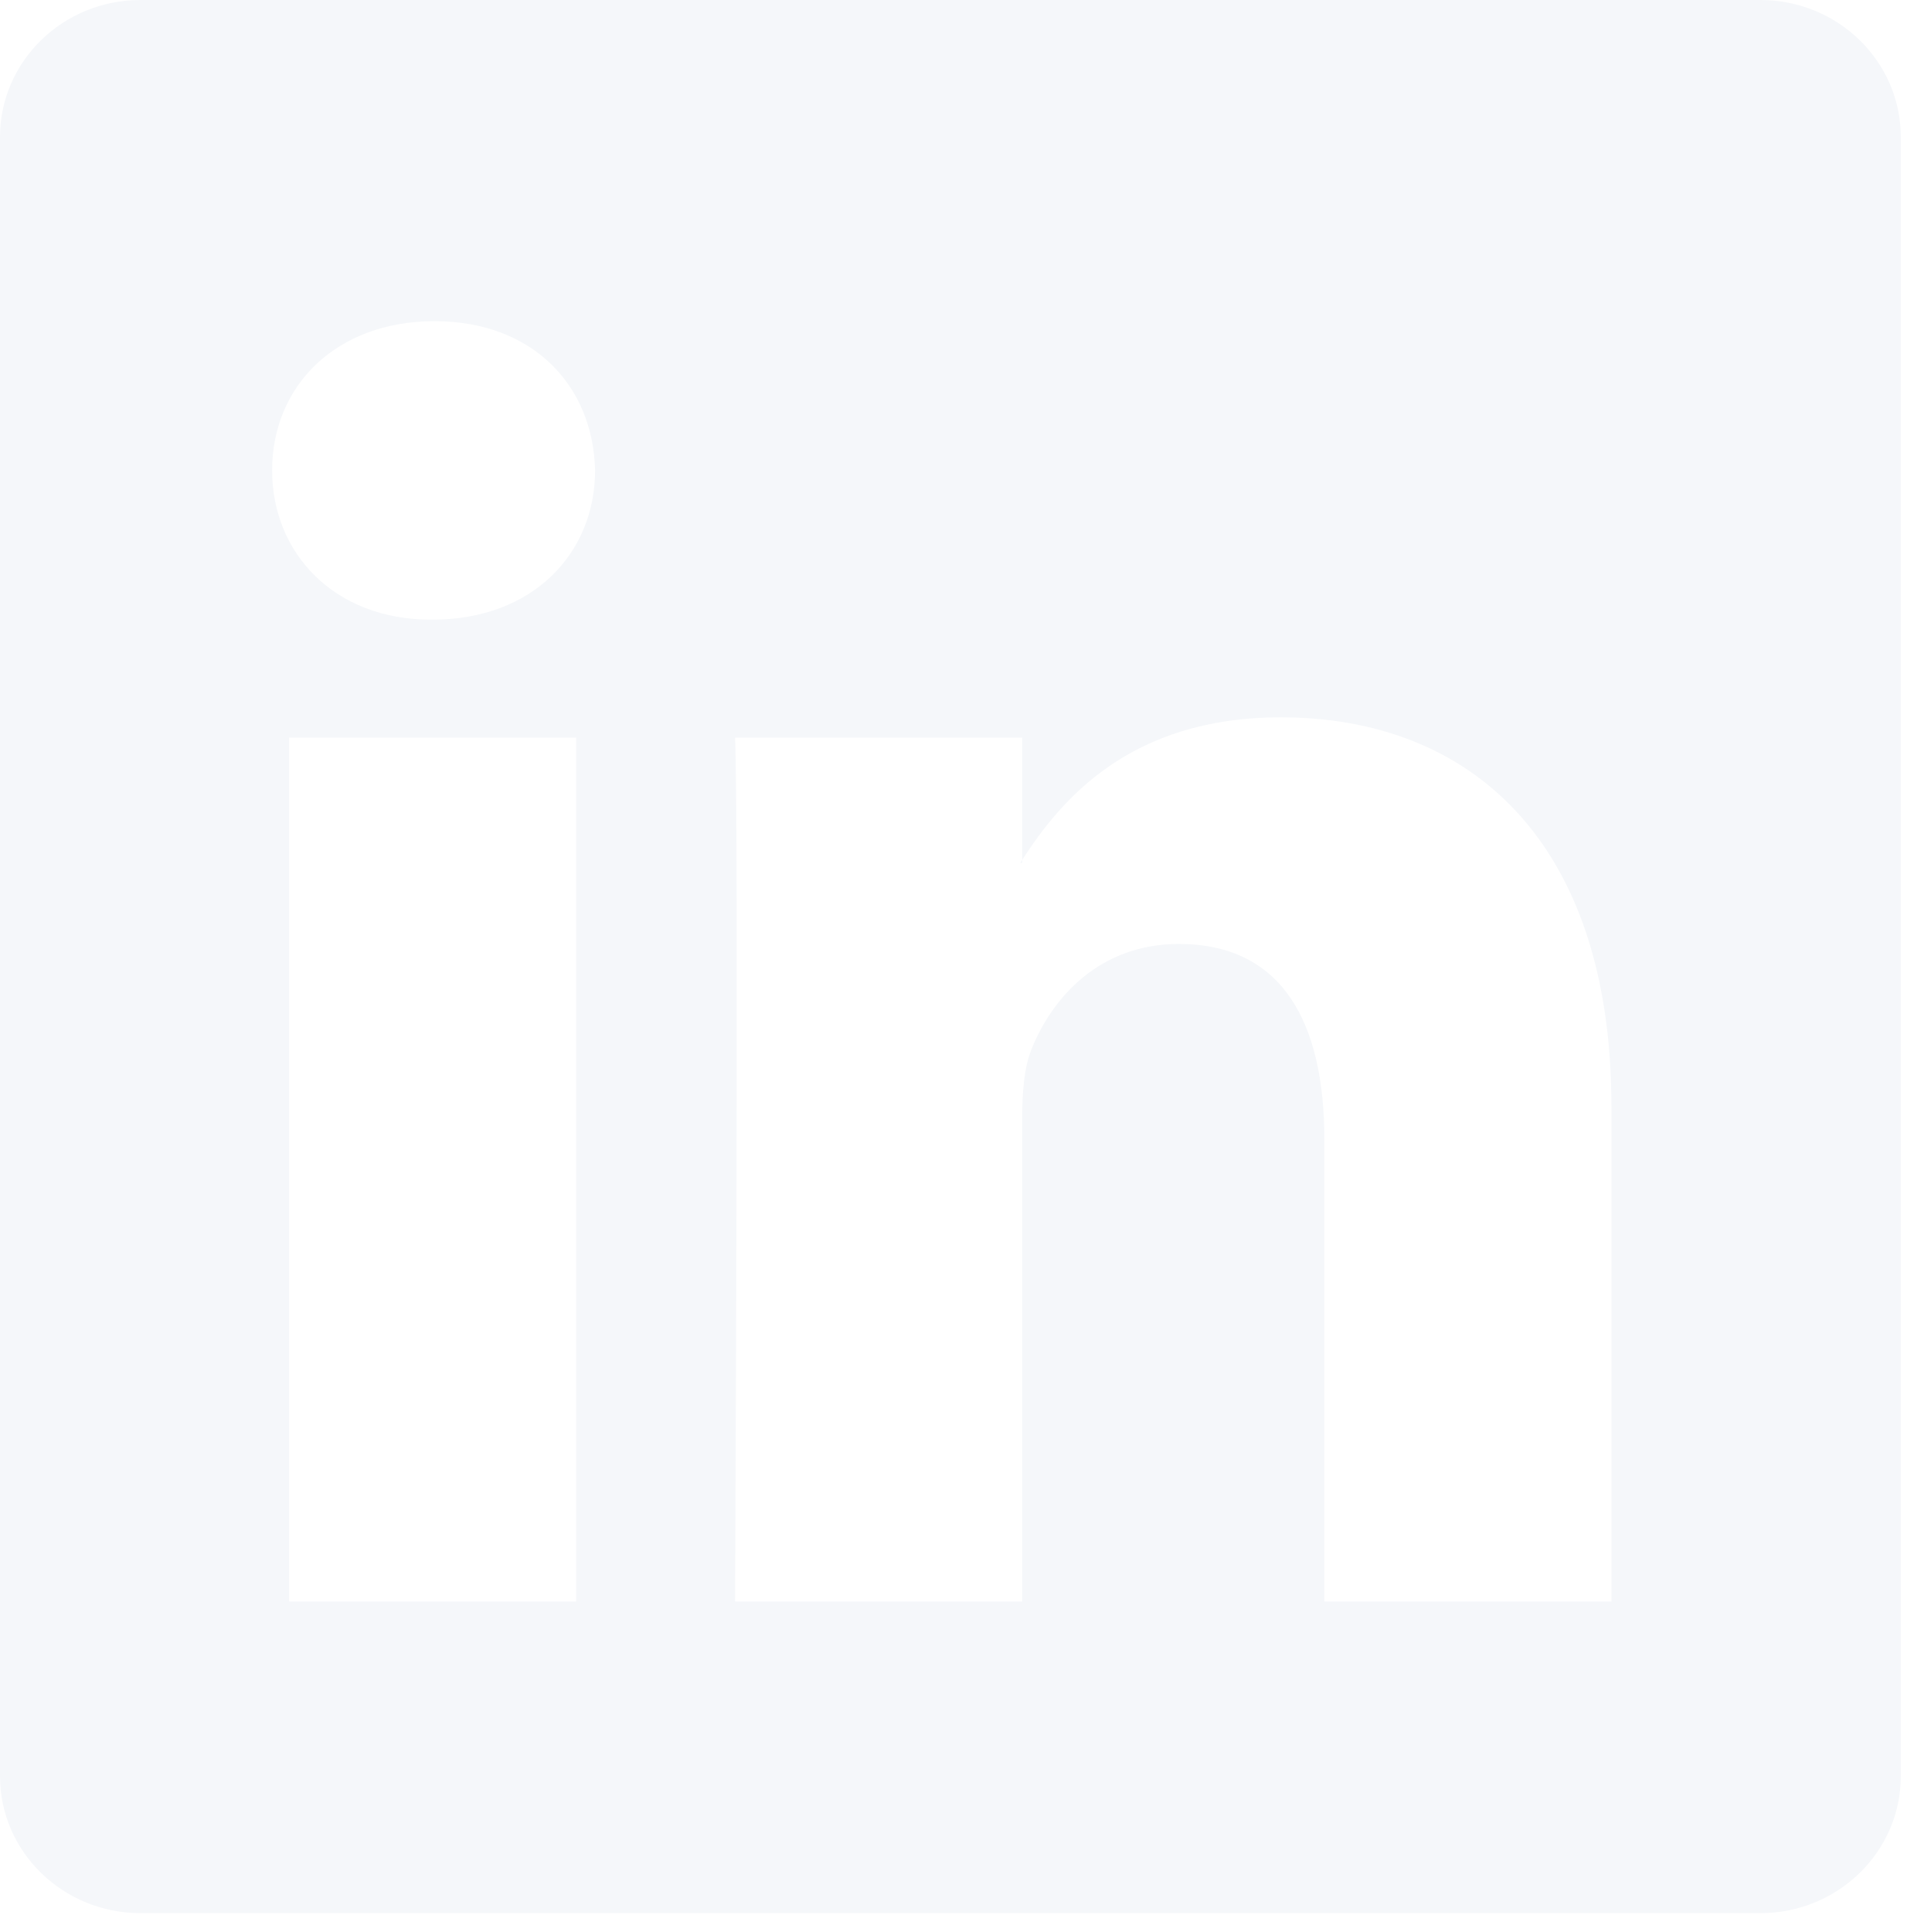
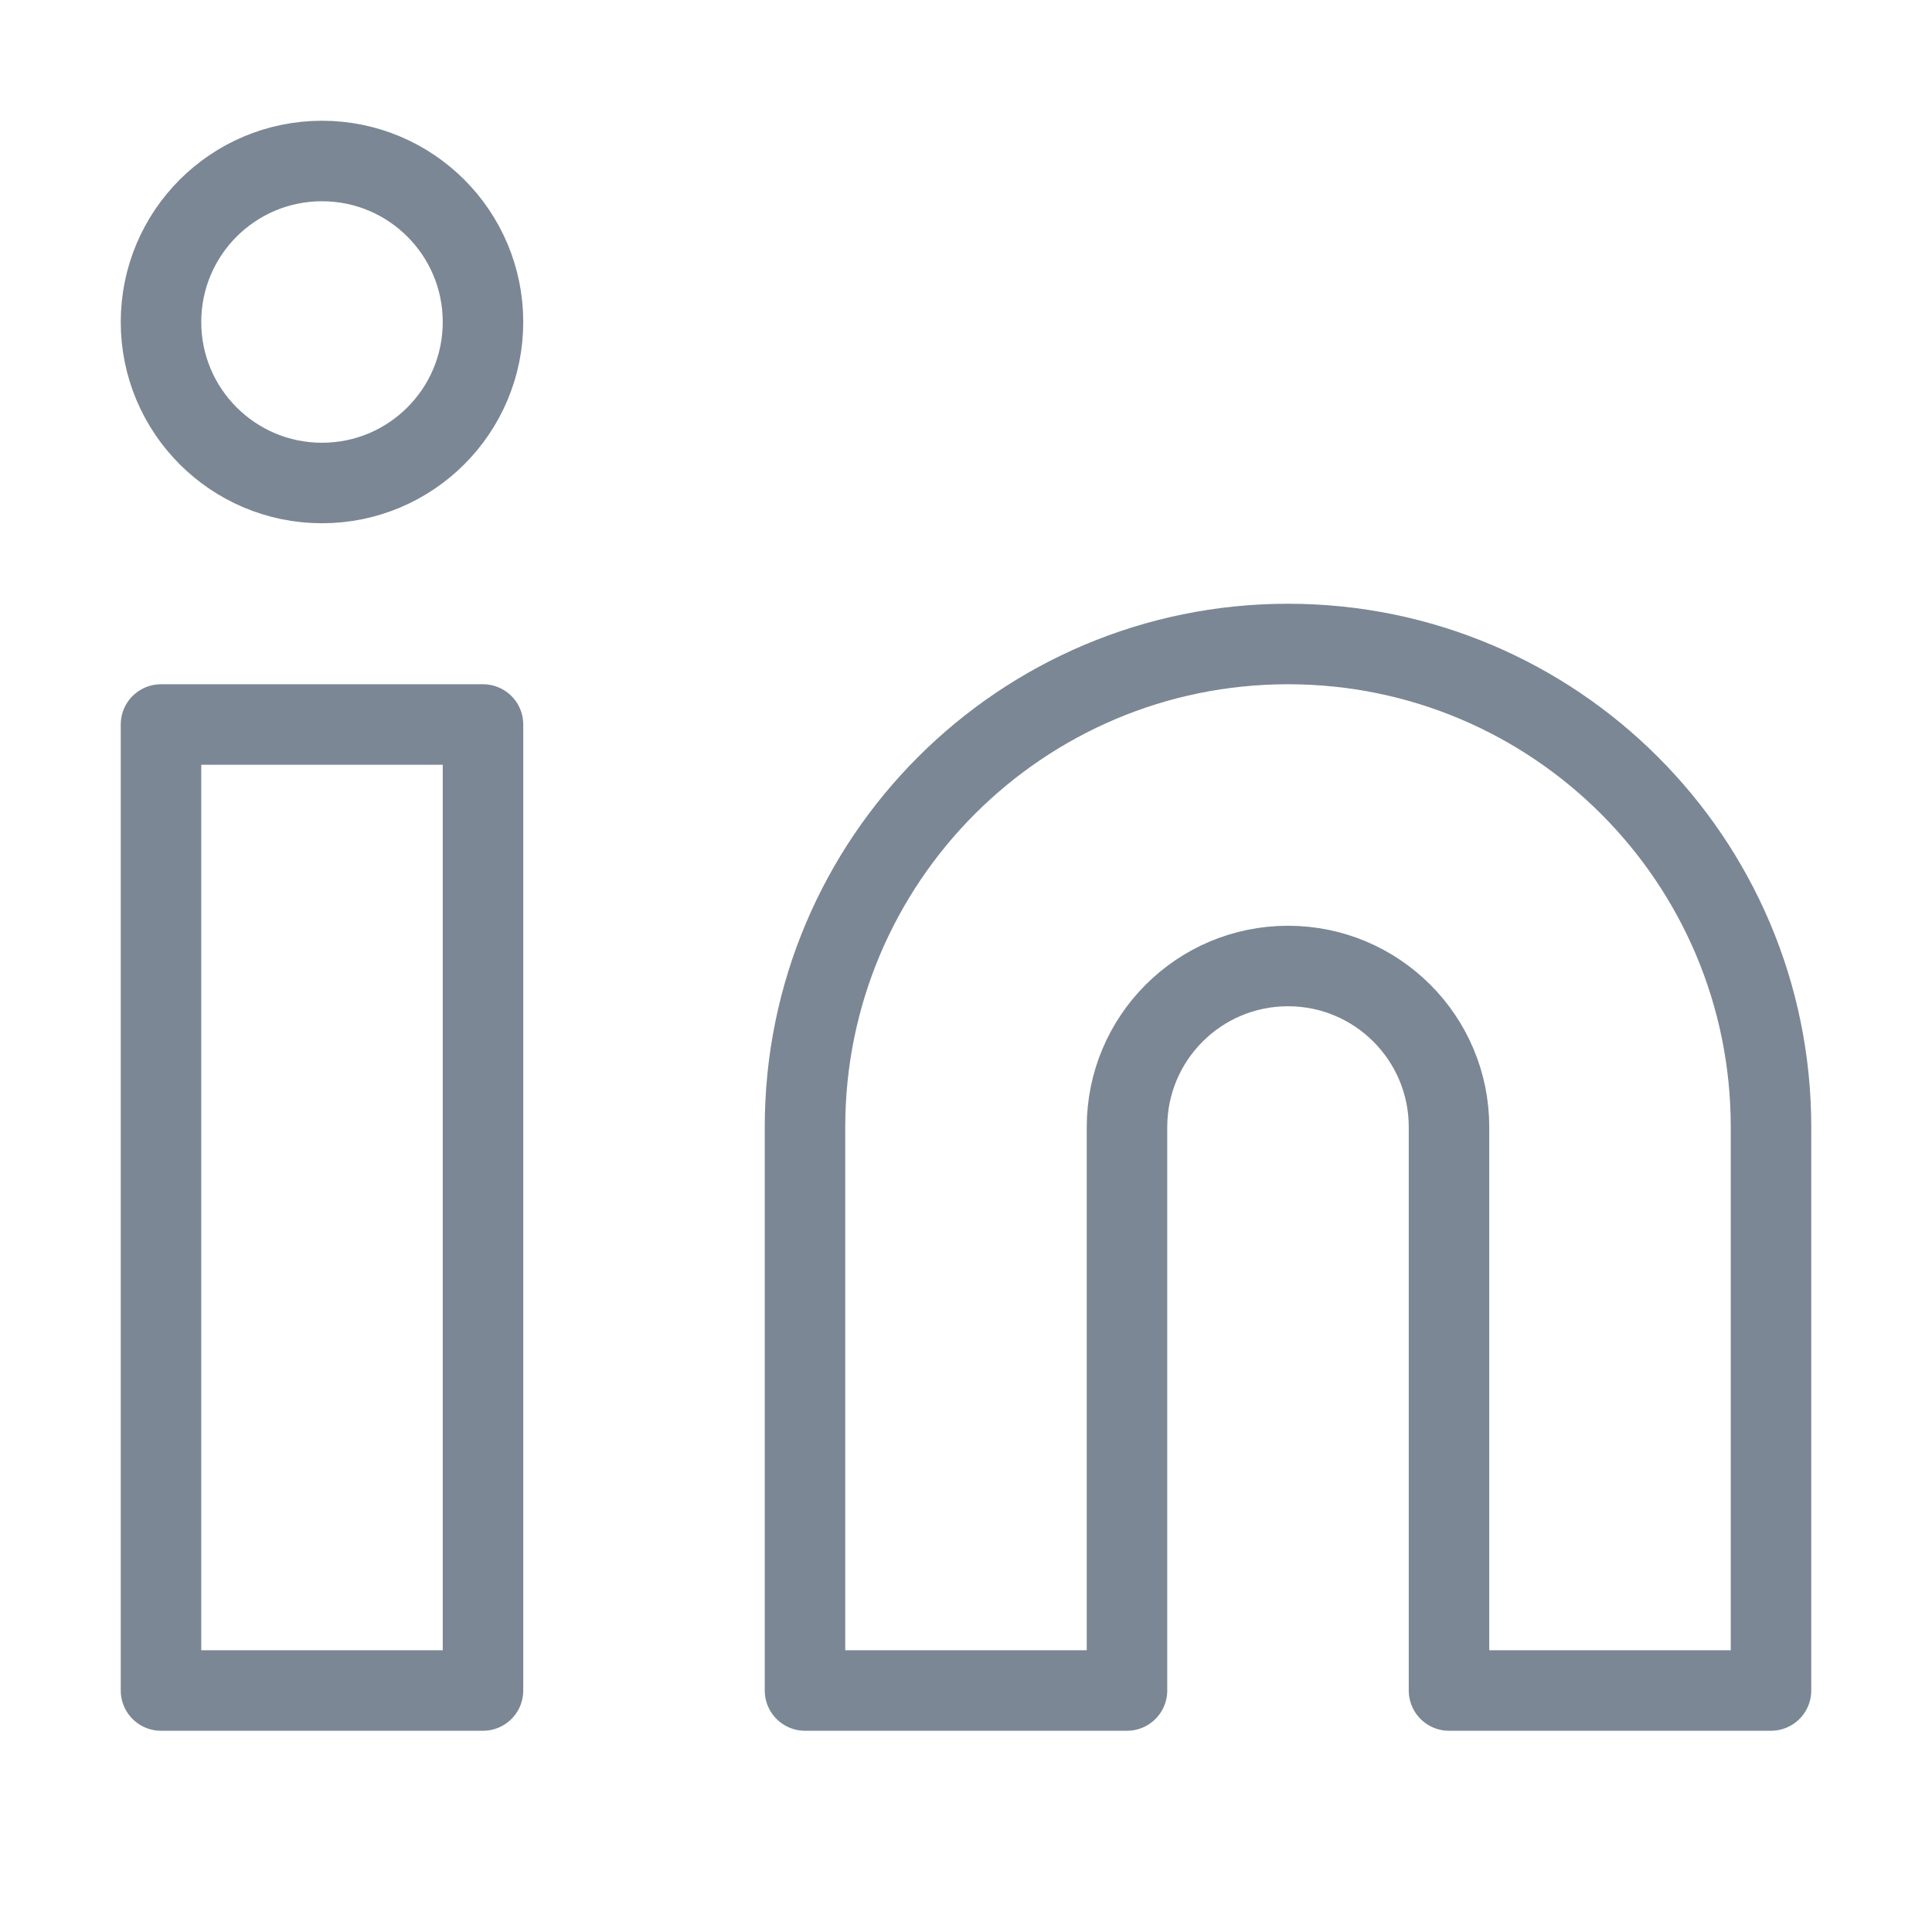
- <svg xmlns="http://www.w3.org/2000/svg" width="100%" height="100%" viewBox="0 0 76 77" version="1.1" xml:space="preserve" style="fill-rule:evenodd;clip-rule:evenodd;stroke-linejoin:round;stroke-miterlimit:2;">
-   <path id="path14" d="M0,5.462c0,-3.016 2.507,-5.462 5.599,-5.462l64.569,0c3.092,0 5.599,2.446 5.599,5.462l0,65.324c0,3.017 -2.507,5.462 -5.599,5.462l-64.569,0c-3.092,0 -5.599,-2.445 -5.599,-5.462l0,-65.324Zm22.967,23.935l-11.444,0l0,34.43l11.444,0l0,-34.43Zm6.333,34.43l11.444,0l0,-19.227c0,-1.029 0.074,-2.057 0.376,-2.792c0.827,-2.056 2.71,-4.186 5.872,-4.186c4.141,0 5.797,3.158 5.797,7.786l0,18.419l11.443,0l0,-19.741c0,-10.576 -5.645,-15.497 -13.175,-15.497c-6.069,0 -8.792,3.336 -10.313,5.683l0,0.119l-0.077,0c0.025,-0.04 0.051,-0.079 0.077,-0.119l0,-4.875l-11.444,0c0.15,3.23 0,34.402 0,34.43Zm-12.055,-39.131c3.991,0 6.475,-2.643 6.475,-5.948c-0.074,-3.378 -2.484,-5.948 -6.399,-5.948c-3.915,0 -6.474,2.57 -6.474,5.948c0,3.305 2.483,5.948 6.324,5.948l0.074,0Z" style="fill:#f5f7fa;fill-rule:nonzero;" />
+ <svg xmlns="http://www.w3.org/2000/svg" width="24" height="24" viewBox="0 0 24 24" fill="none" stroke="#7B8794" stroke-width="1" stroke-linecap="round" stroke-linejoin="round" class="feather feather-linkedin">
+   <path d="M16 8a6 6 0 0 1 6 6v7h-4v-7a2 2 0 0 0-2-2 2 2 0 0 0-2 2v7h-4v-7a6 6 0 0 1 6-6z" />
+   <rect x="2" y="9" width="4" height="12" />
+   <circle cx="4" cy="4" r="2" />
</svg>
